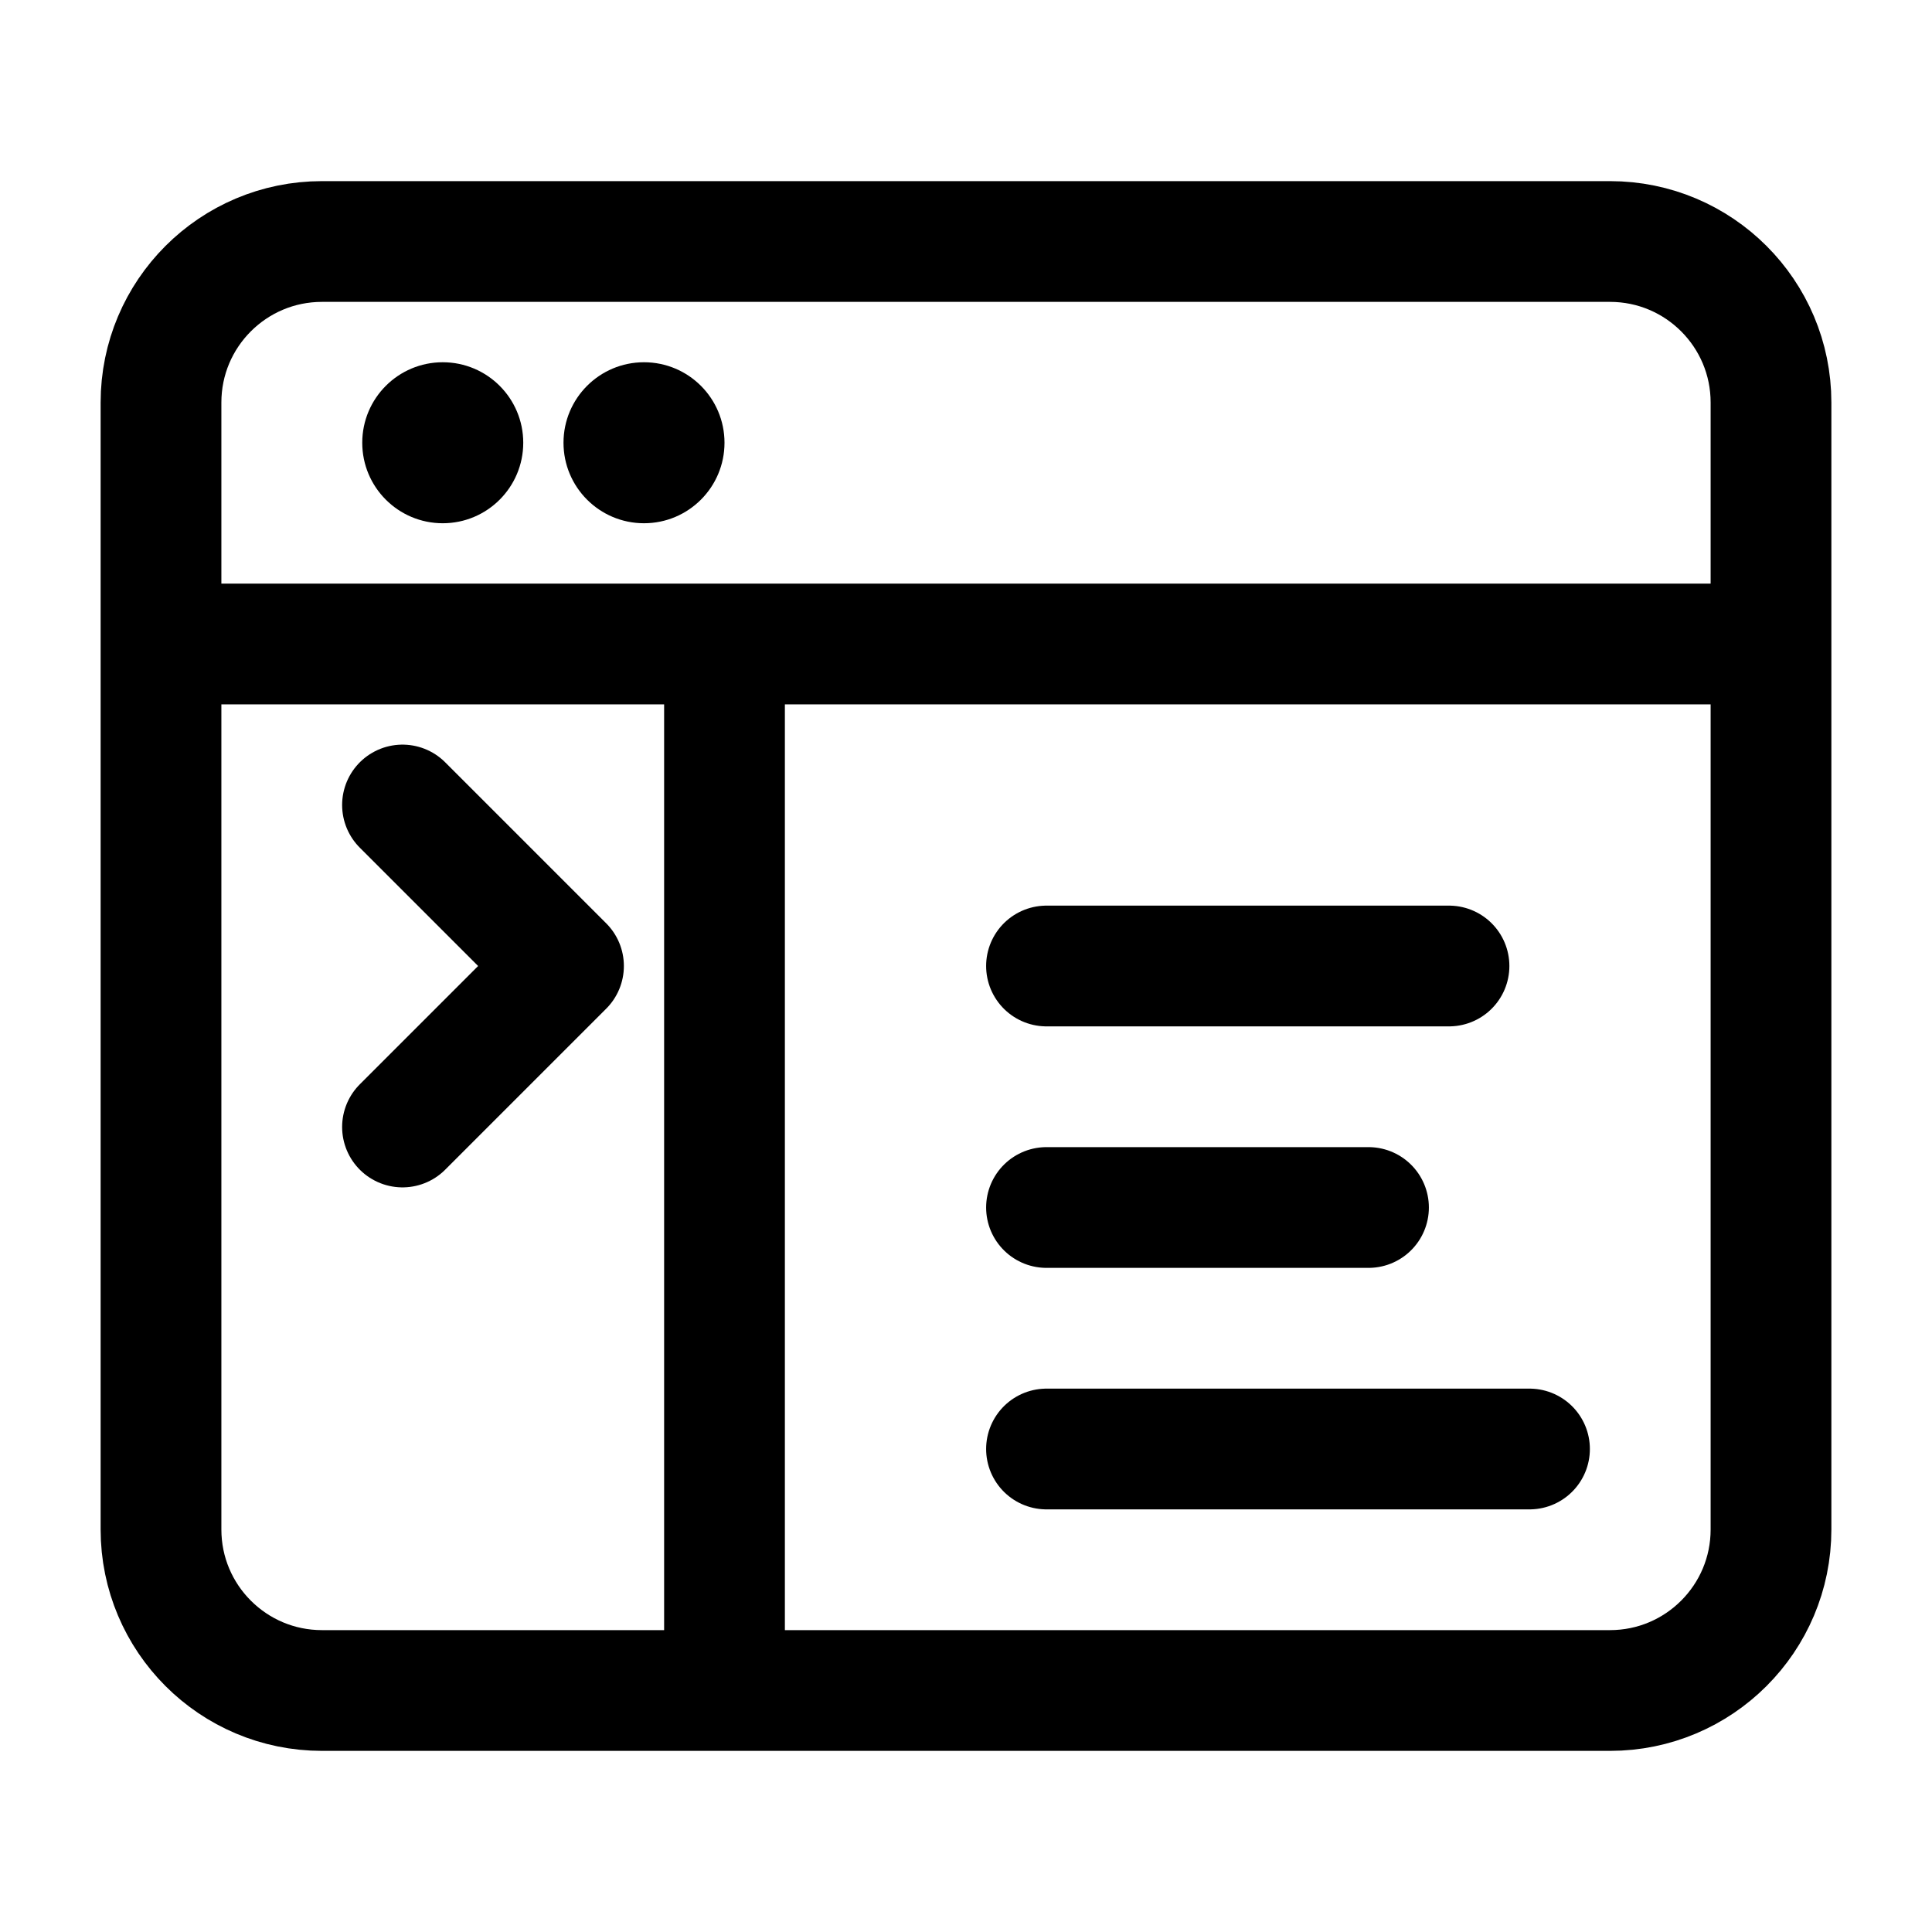
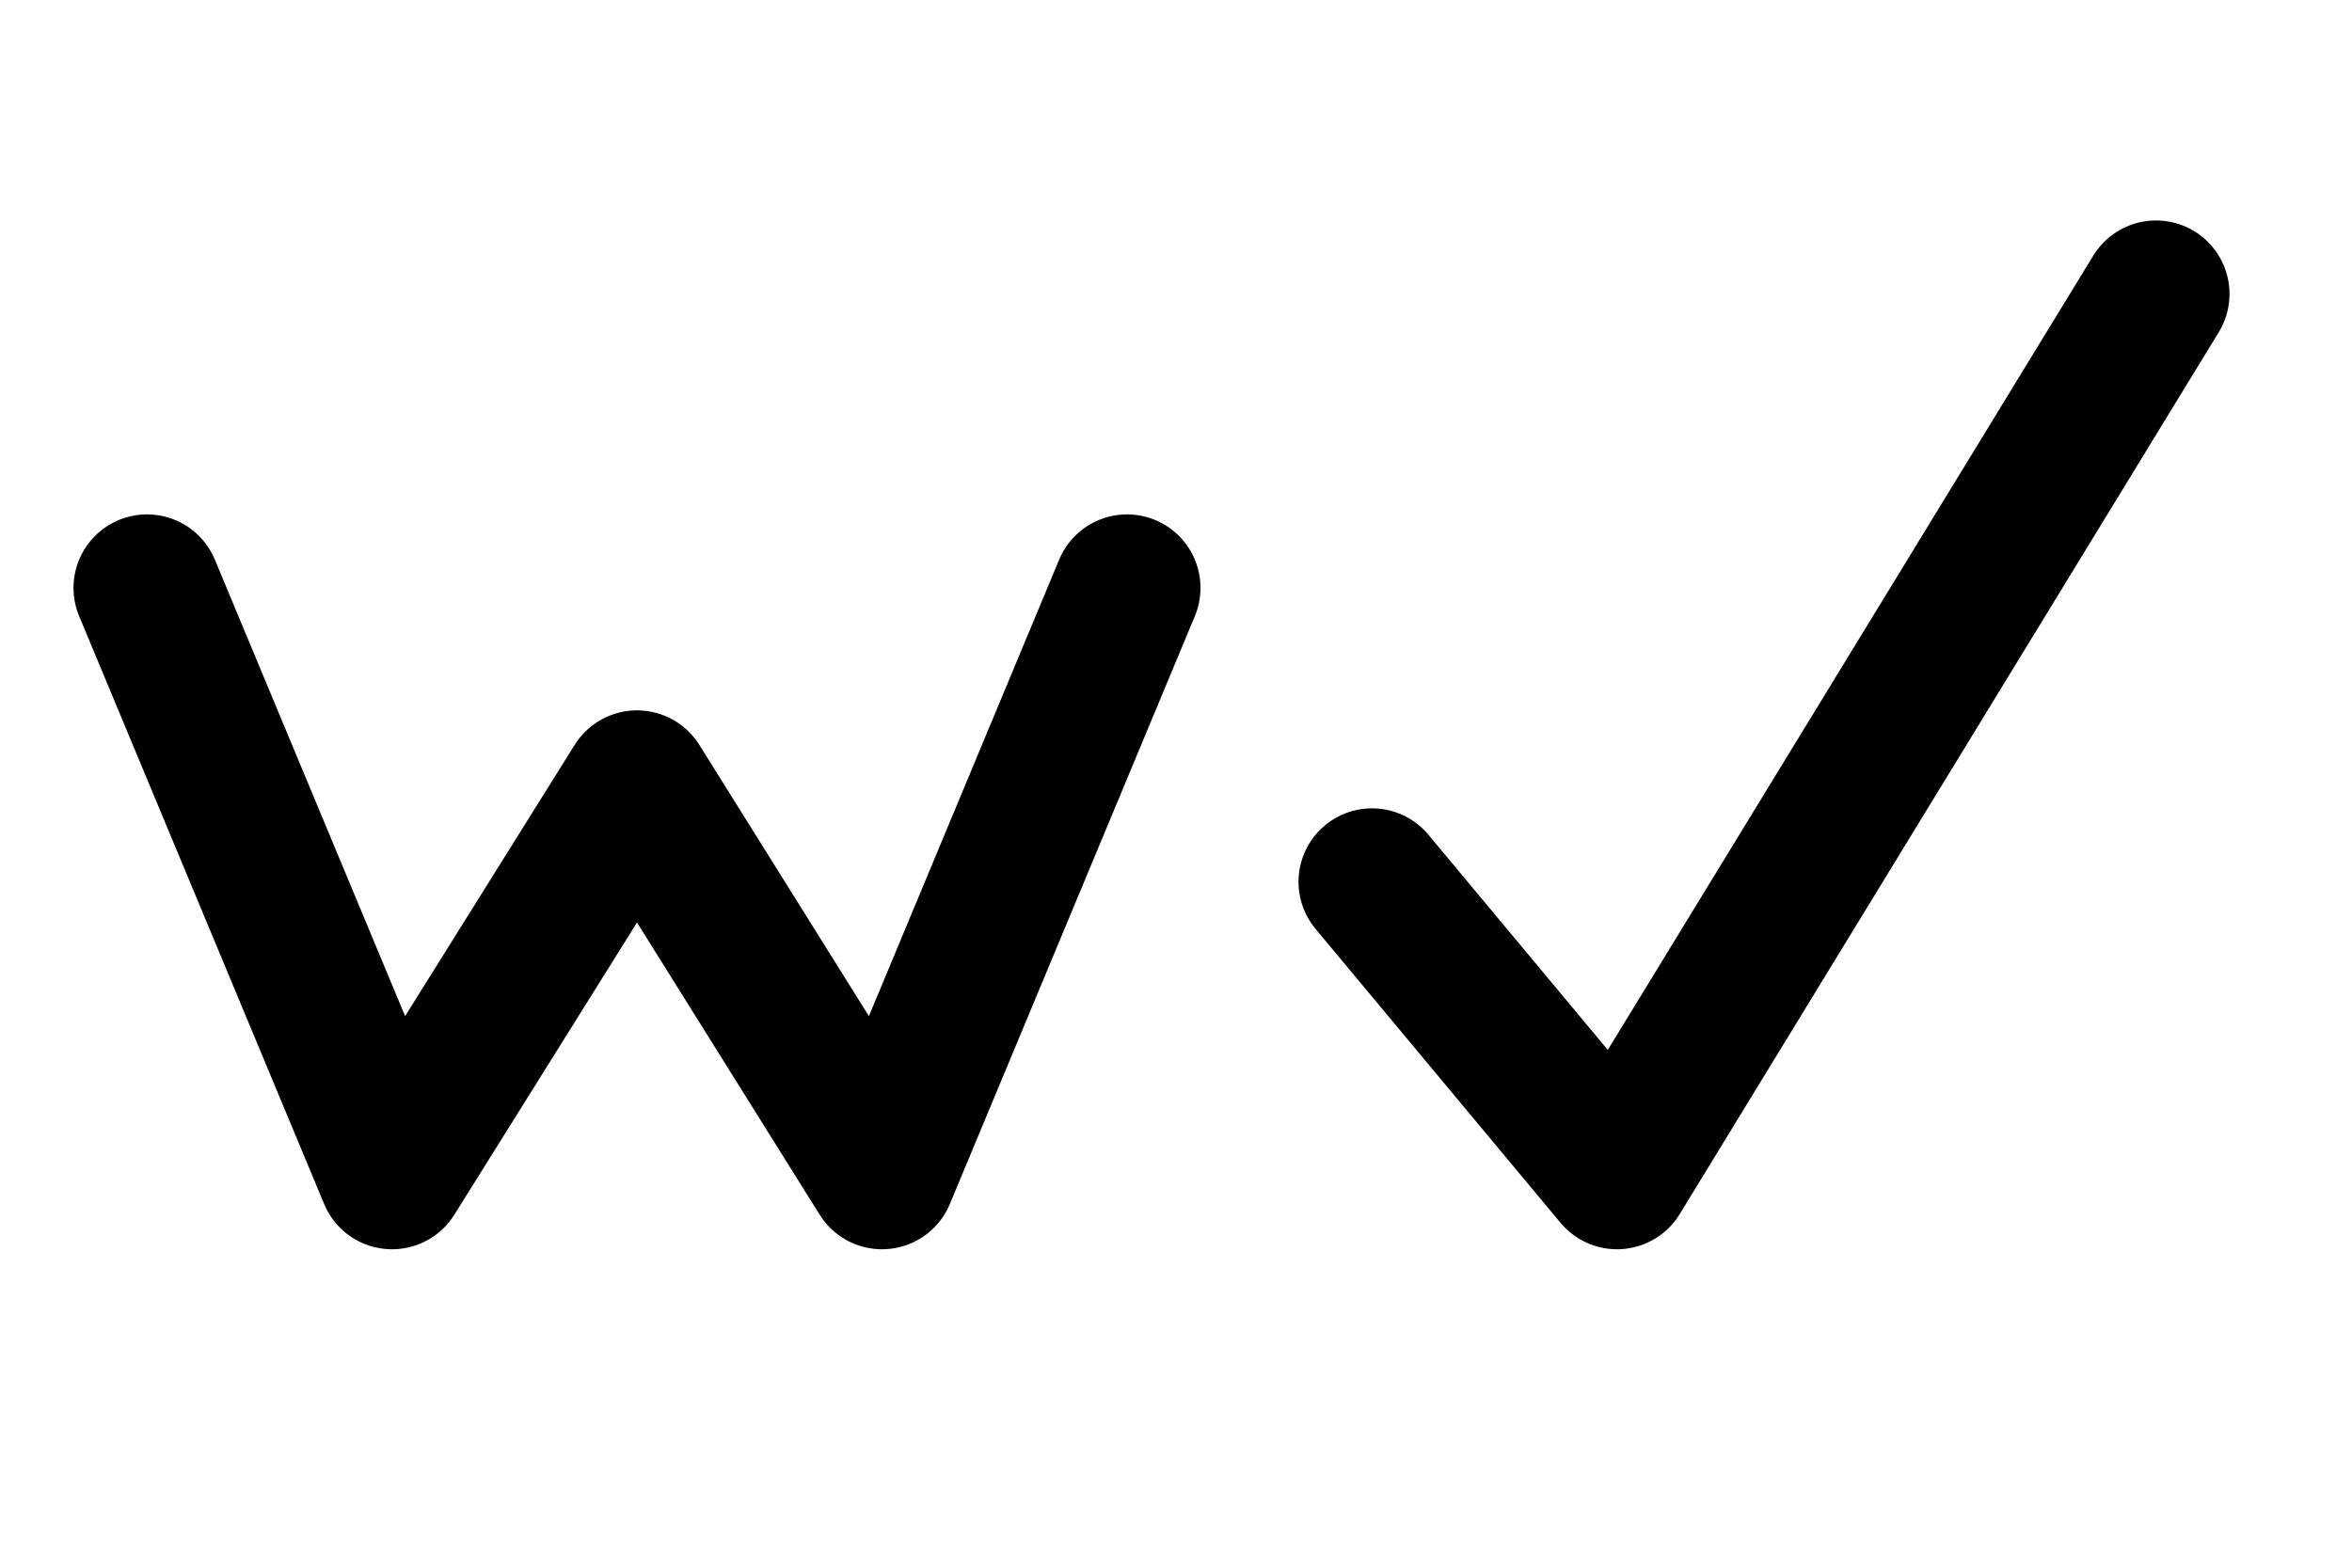
- <svg xmlns="http://www.w3.org/2000/svg" width="24" height="24" viewBox="0 0 24 24" fill="none">
-   <rect x="2" y="3" width="20" height="18" rx="2" stroke="currentColor" stroke-width="1.5" />
-   <line x1="2" y1="8" x2="22" y2="8" stroke="currentColor" stroke-width="1.5" />
-   <line x1="9" y1="8" x2="9" y2="21" stroke="currentColor" stroke-width="1.5" />
-   <circle cx="5.5" cy="5.5" r="1" fill="currentColor" />
-   <circle cx="8" cy="5.5" r="1" fill="currentColor" />
-   <polyline points="5,14 7,12 5,10" stroke="currentColor" stroke-width="1.5" stroke-linecap="round" stroke-linejoin="round" />
-   <line x1="13" y1="12" x2="18" y2="12" stroke="currentColor" stroke-width="1.5" stroke-linecap="round" />
-   <line x1="13" y1="15" x2="17" y2="15" stroke="currentColor" stroke-width="1.5" stroke-linecap="round" />
-   <line x1="13" y1="18" x2="19" y2="18" stroke="currentColor" stroke-width="1.5" stroke-linecap="round" />
+ <svg xmlns="http://www.w3.org/2000/svg" viewBox="0 0 48 32" fill="none" stroke="currentColor" stroke-width="3" stroke-linecap="round" stroke-linejoin="round">
+   <polyline points="3,12 8,24 13,16 18,24 23,12" />
+   <polyline points="28,18 33,24 44,6" />
</svg>
